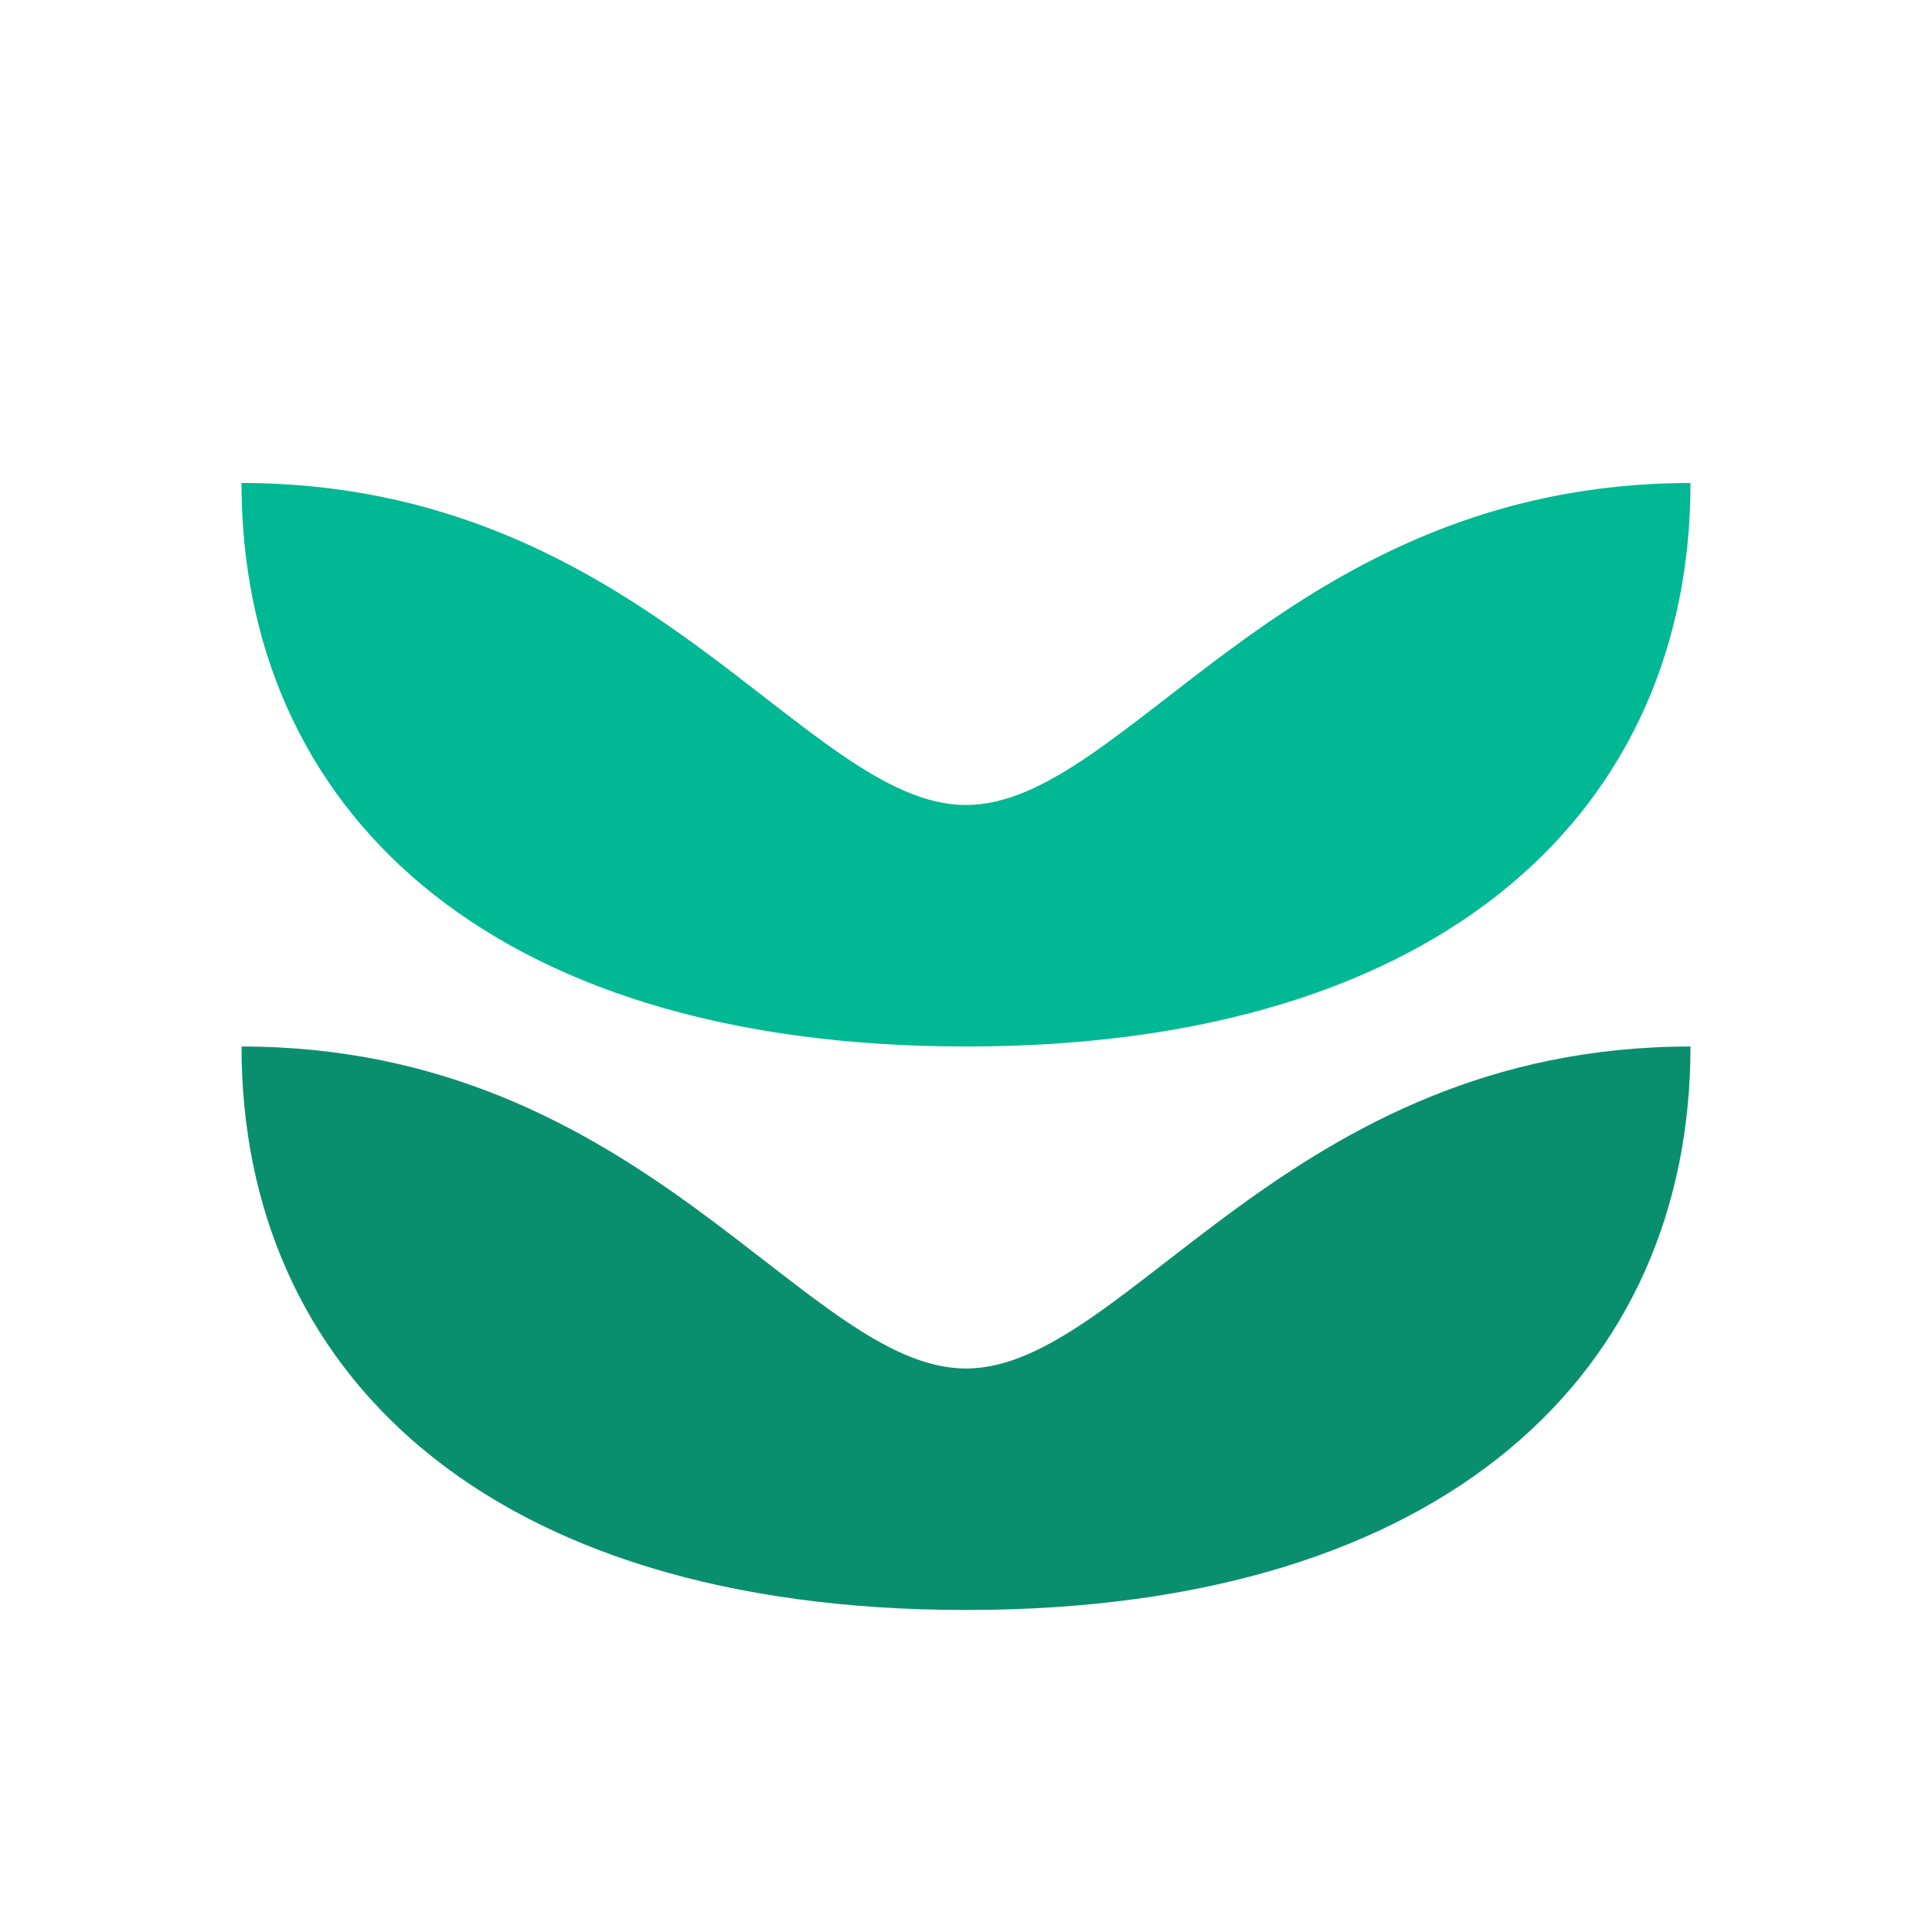
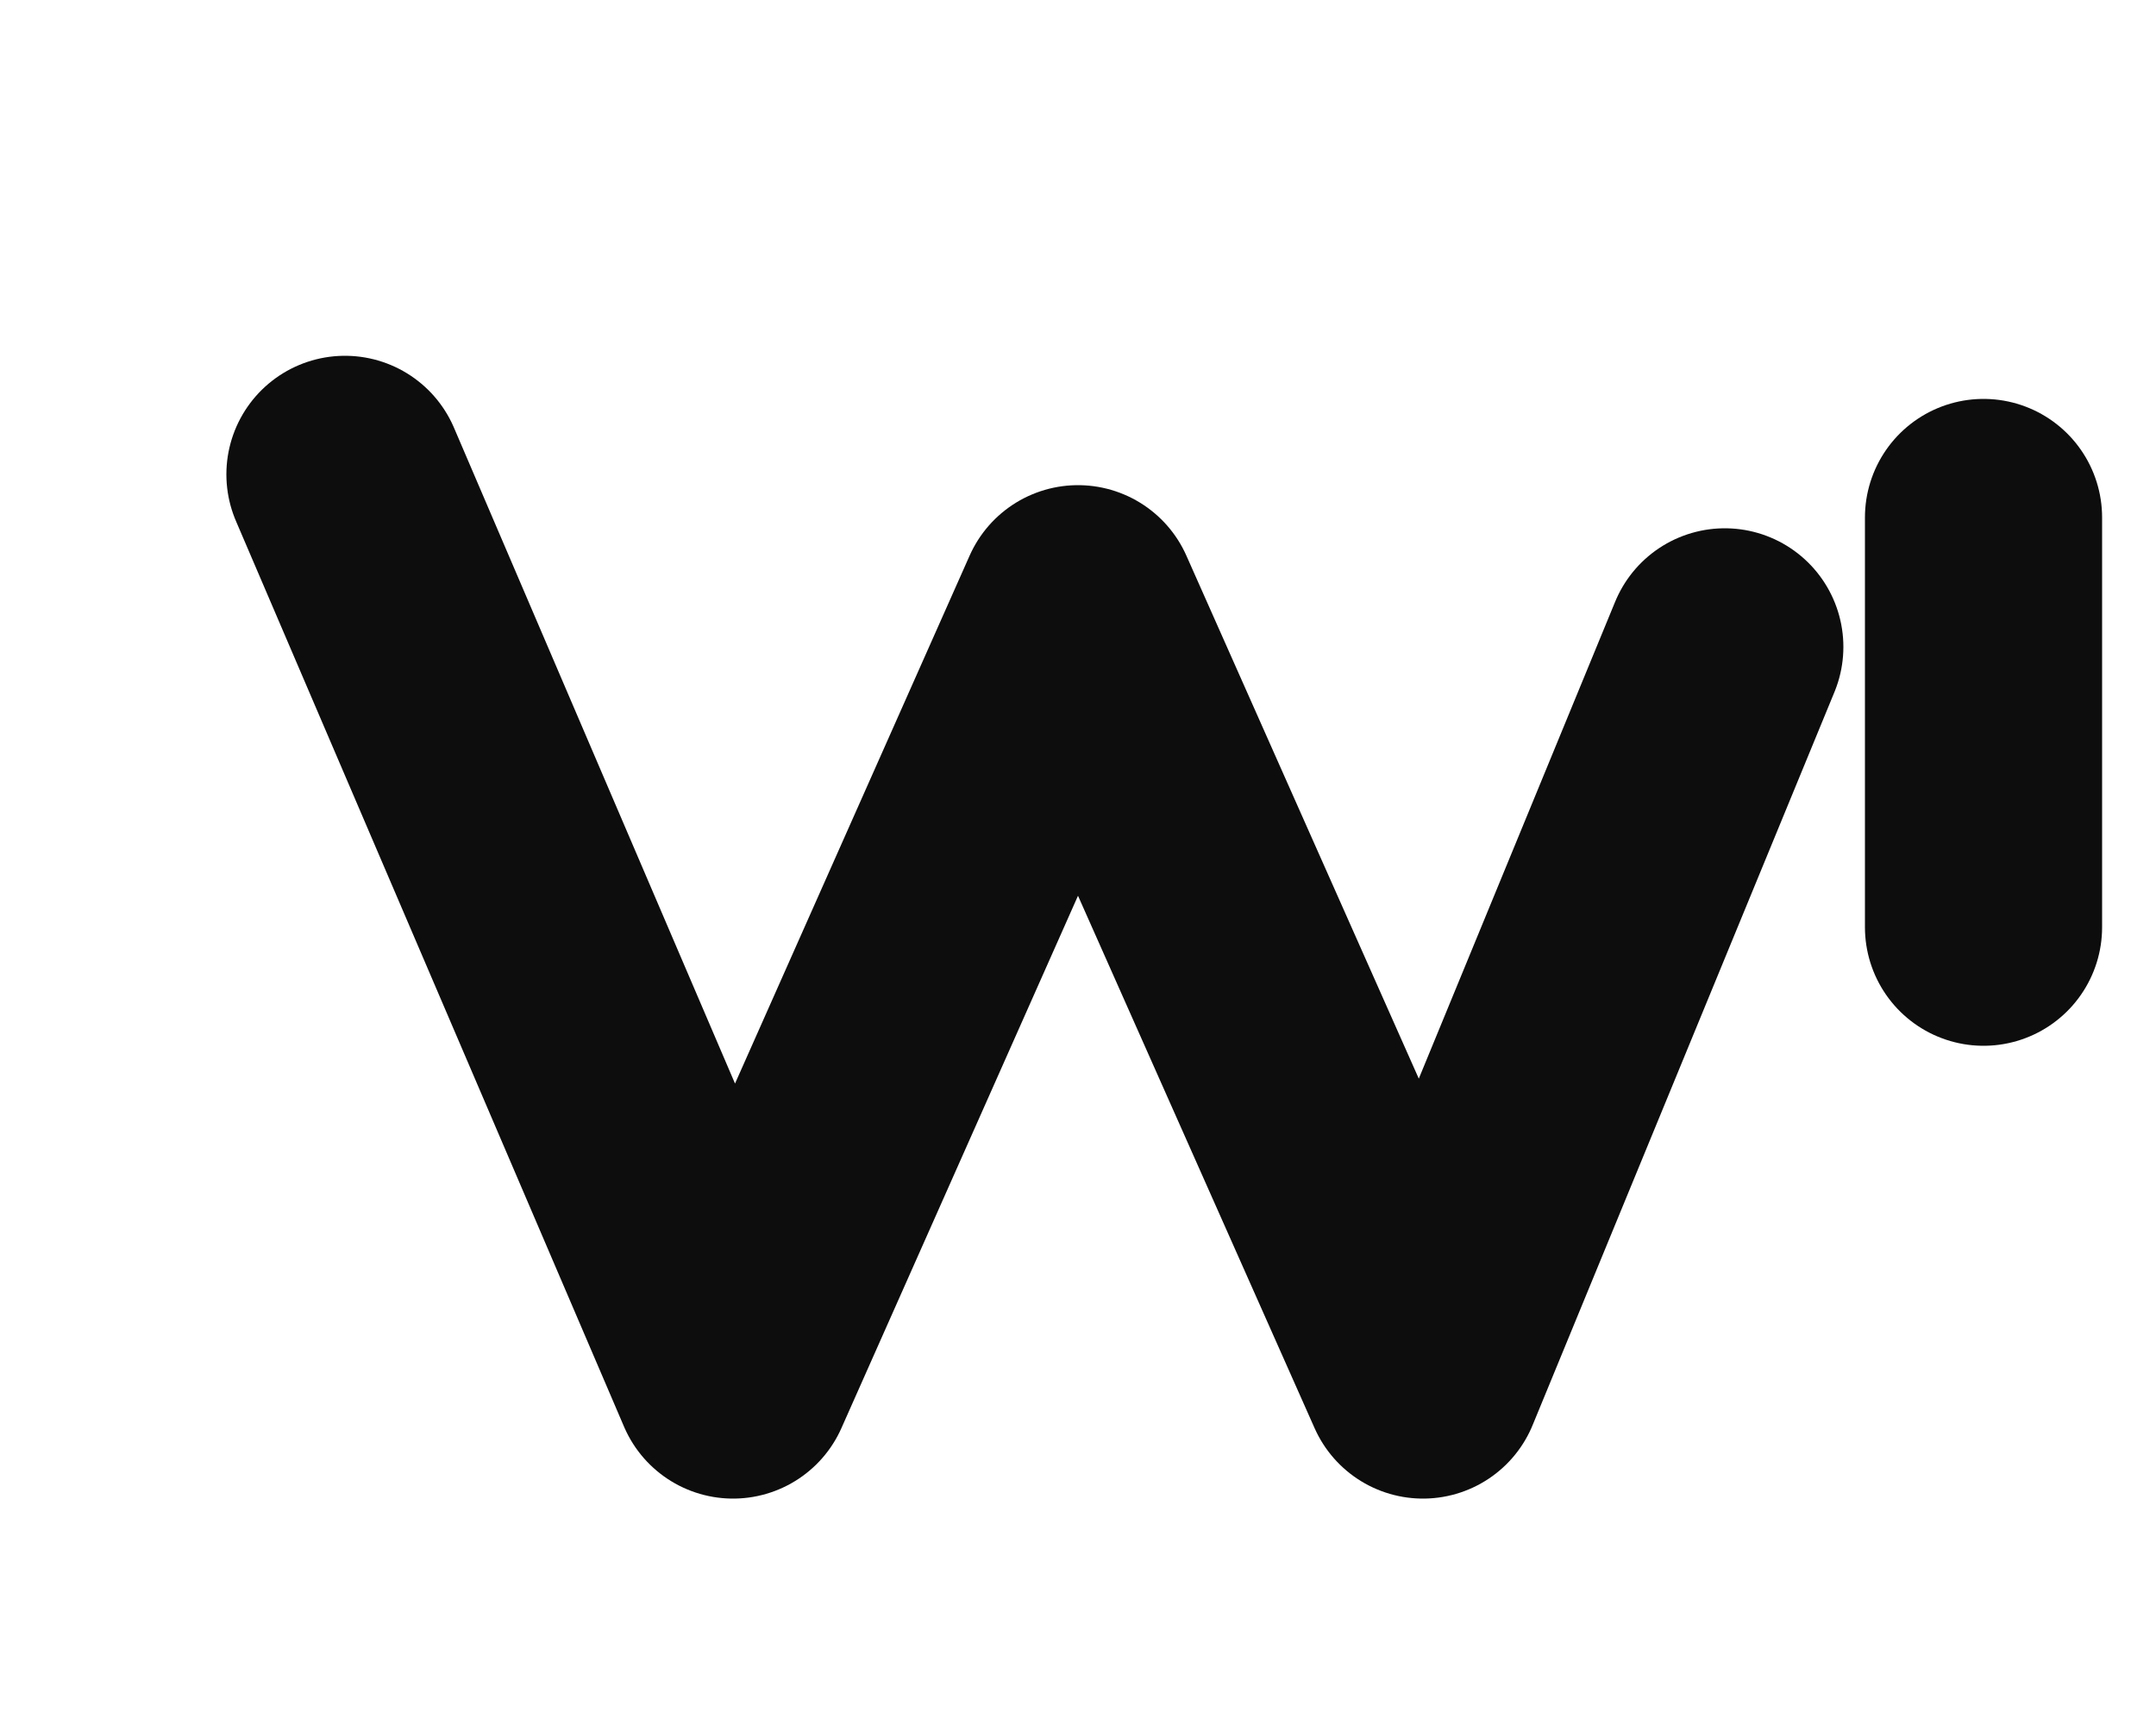
- <svg xmlns="http://www.w3.org/2000/svg" viewBox="0 0 48 48" width="48" height="48">
-   <path fill="#00B894" d="M6 12c10 0 14 8 18 8s8-8 18-8c0 8-6 14-18 14S6 20 6 12z" />
-   <path fill="#0a8f6e" d="M6 26c10 0 14 8 18 8s8-8 18-8c0 8-6 14-18 14S6 34 6 26z" />
+ <svg xmlns="http://www.w3.org/2000/svg" viewBox="0 0 100 80" width="100" height="80">
+   <g fill="none" stroke="#0d0d0d" stroke-width="11" stroke-linecap="round" stroke-linejoin="round">
+     <path d="M16 22 34 64 50 28 66 64 80 30" />
+     <path d="M92 24 92 43" />
+   </g>
</svg>
